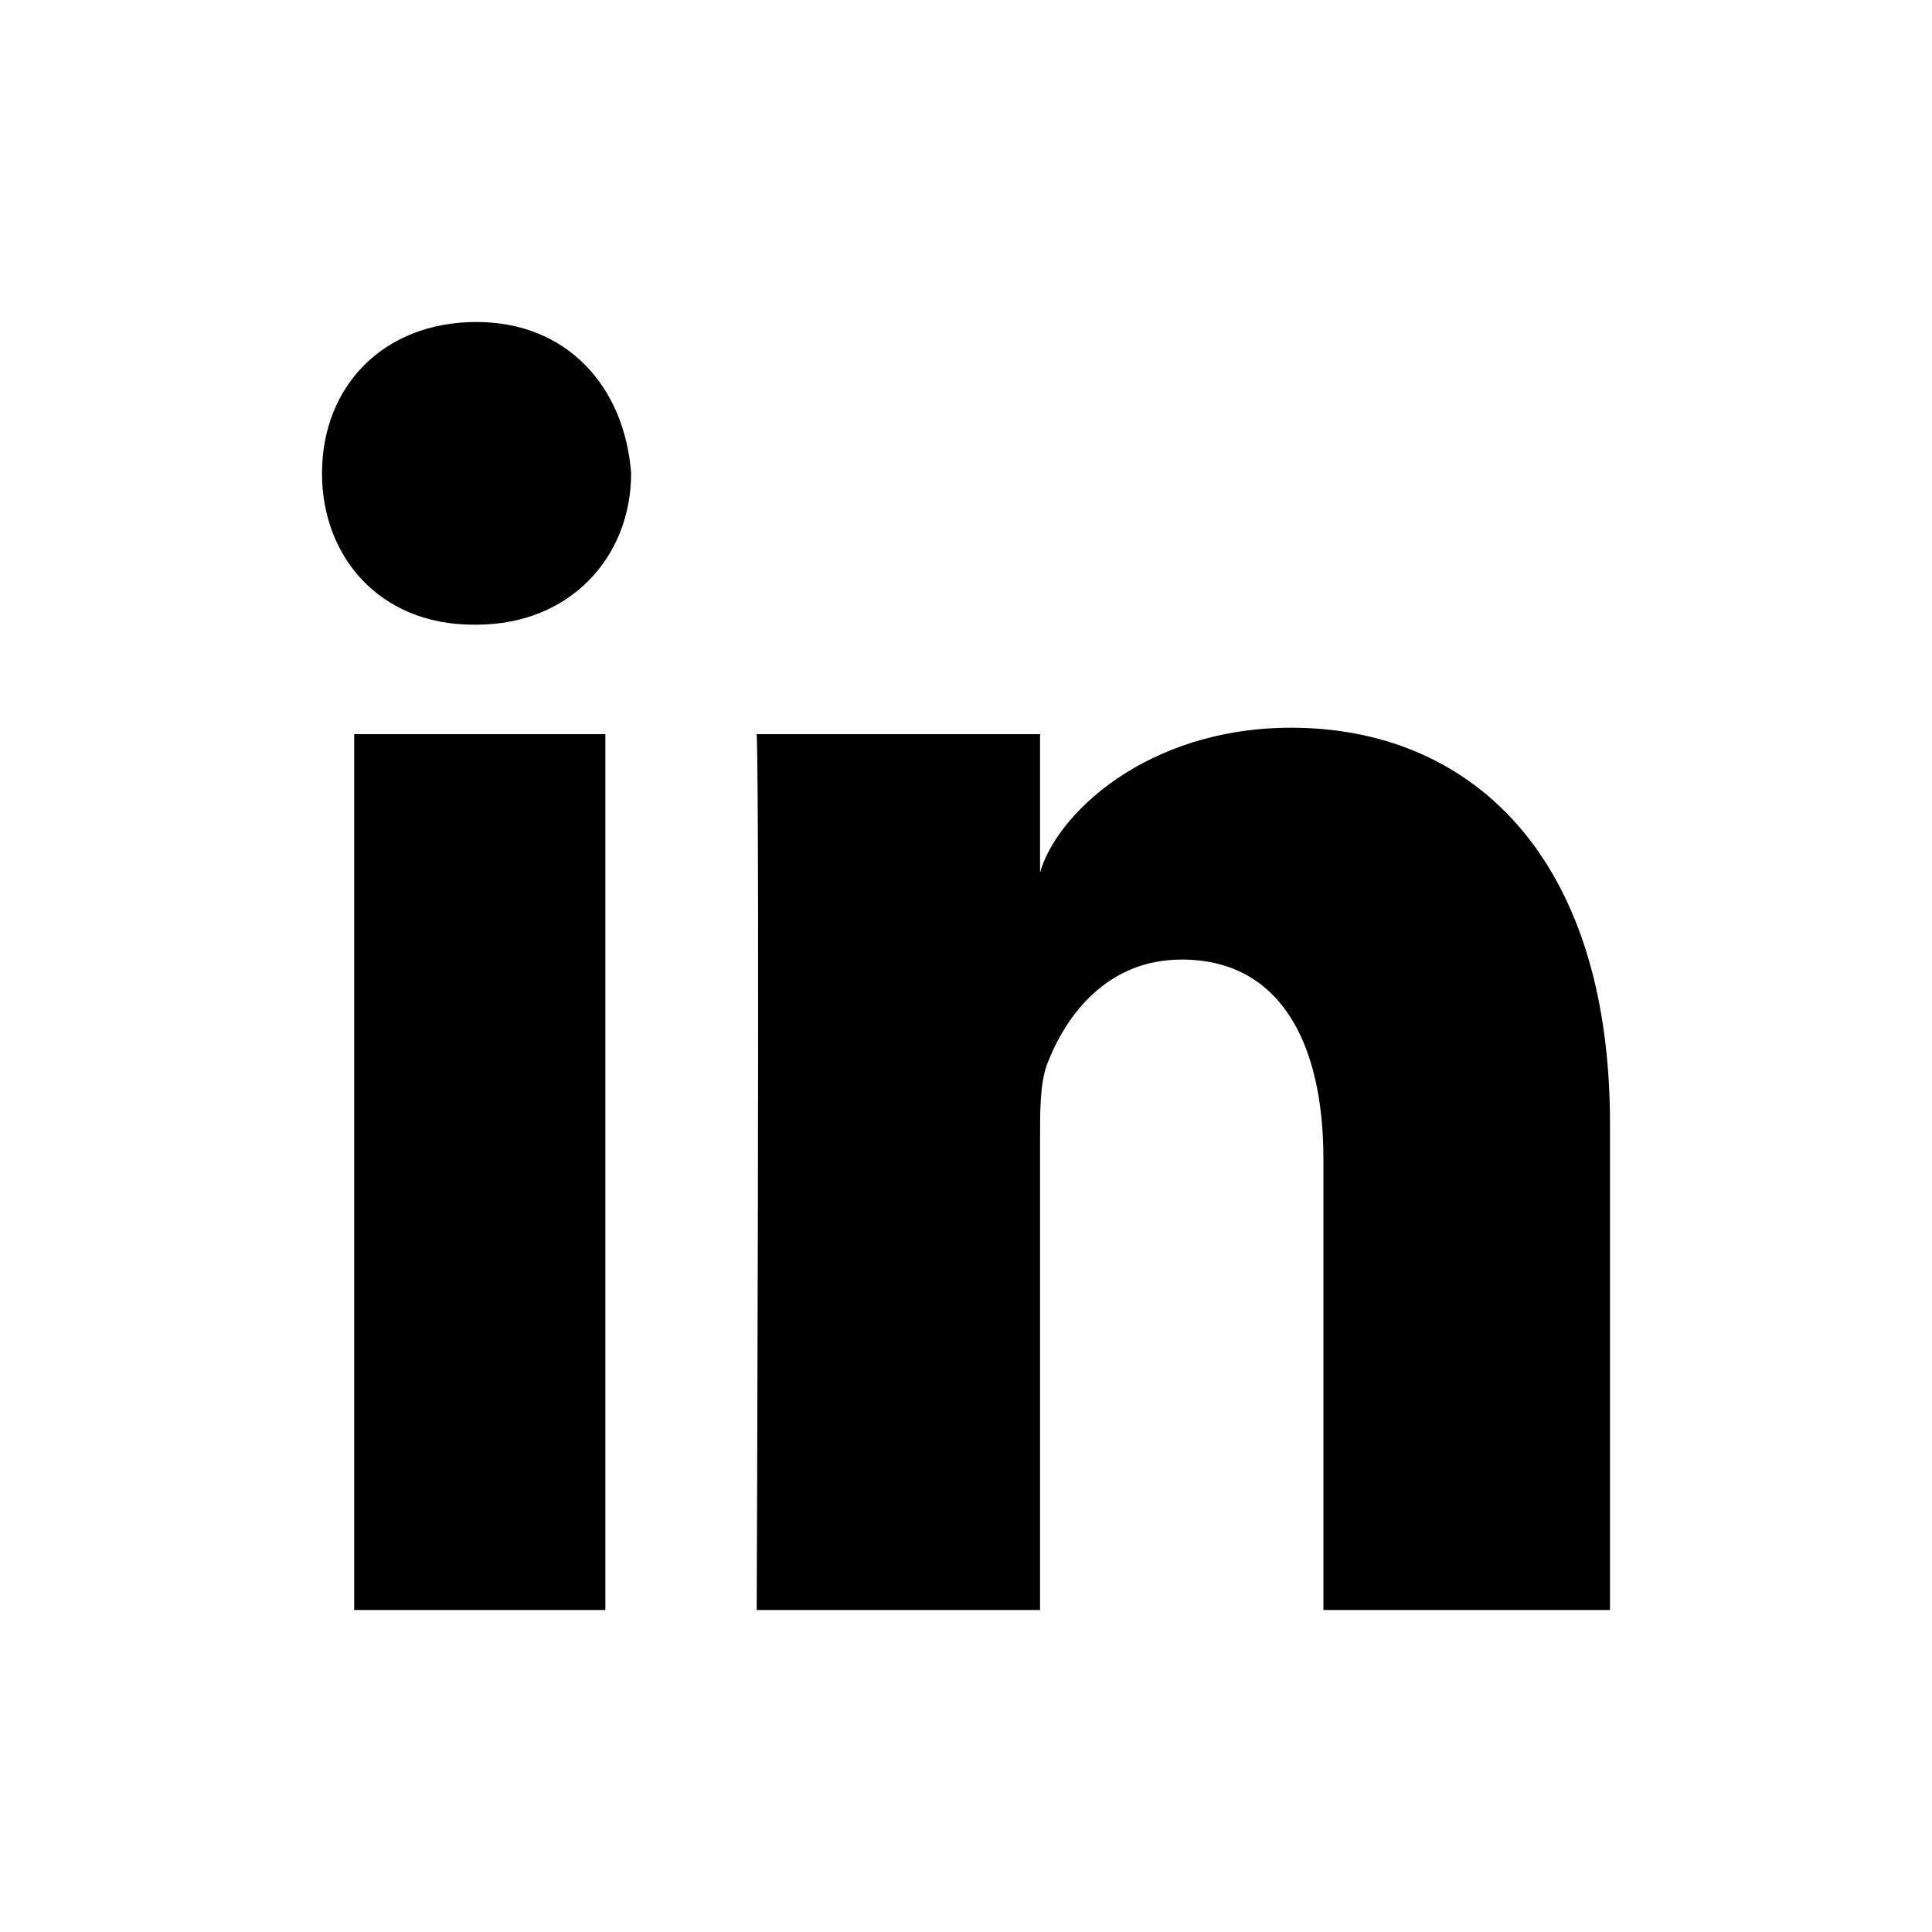
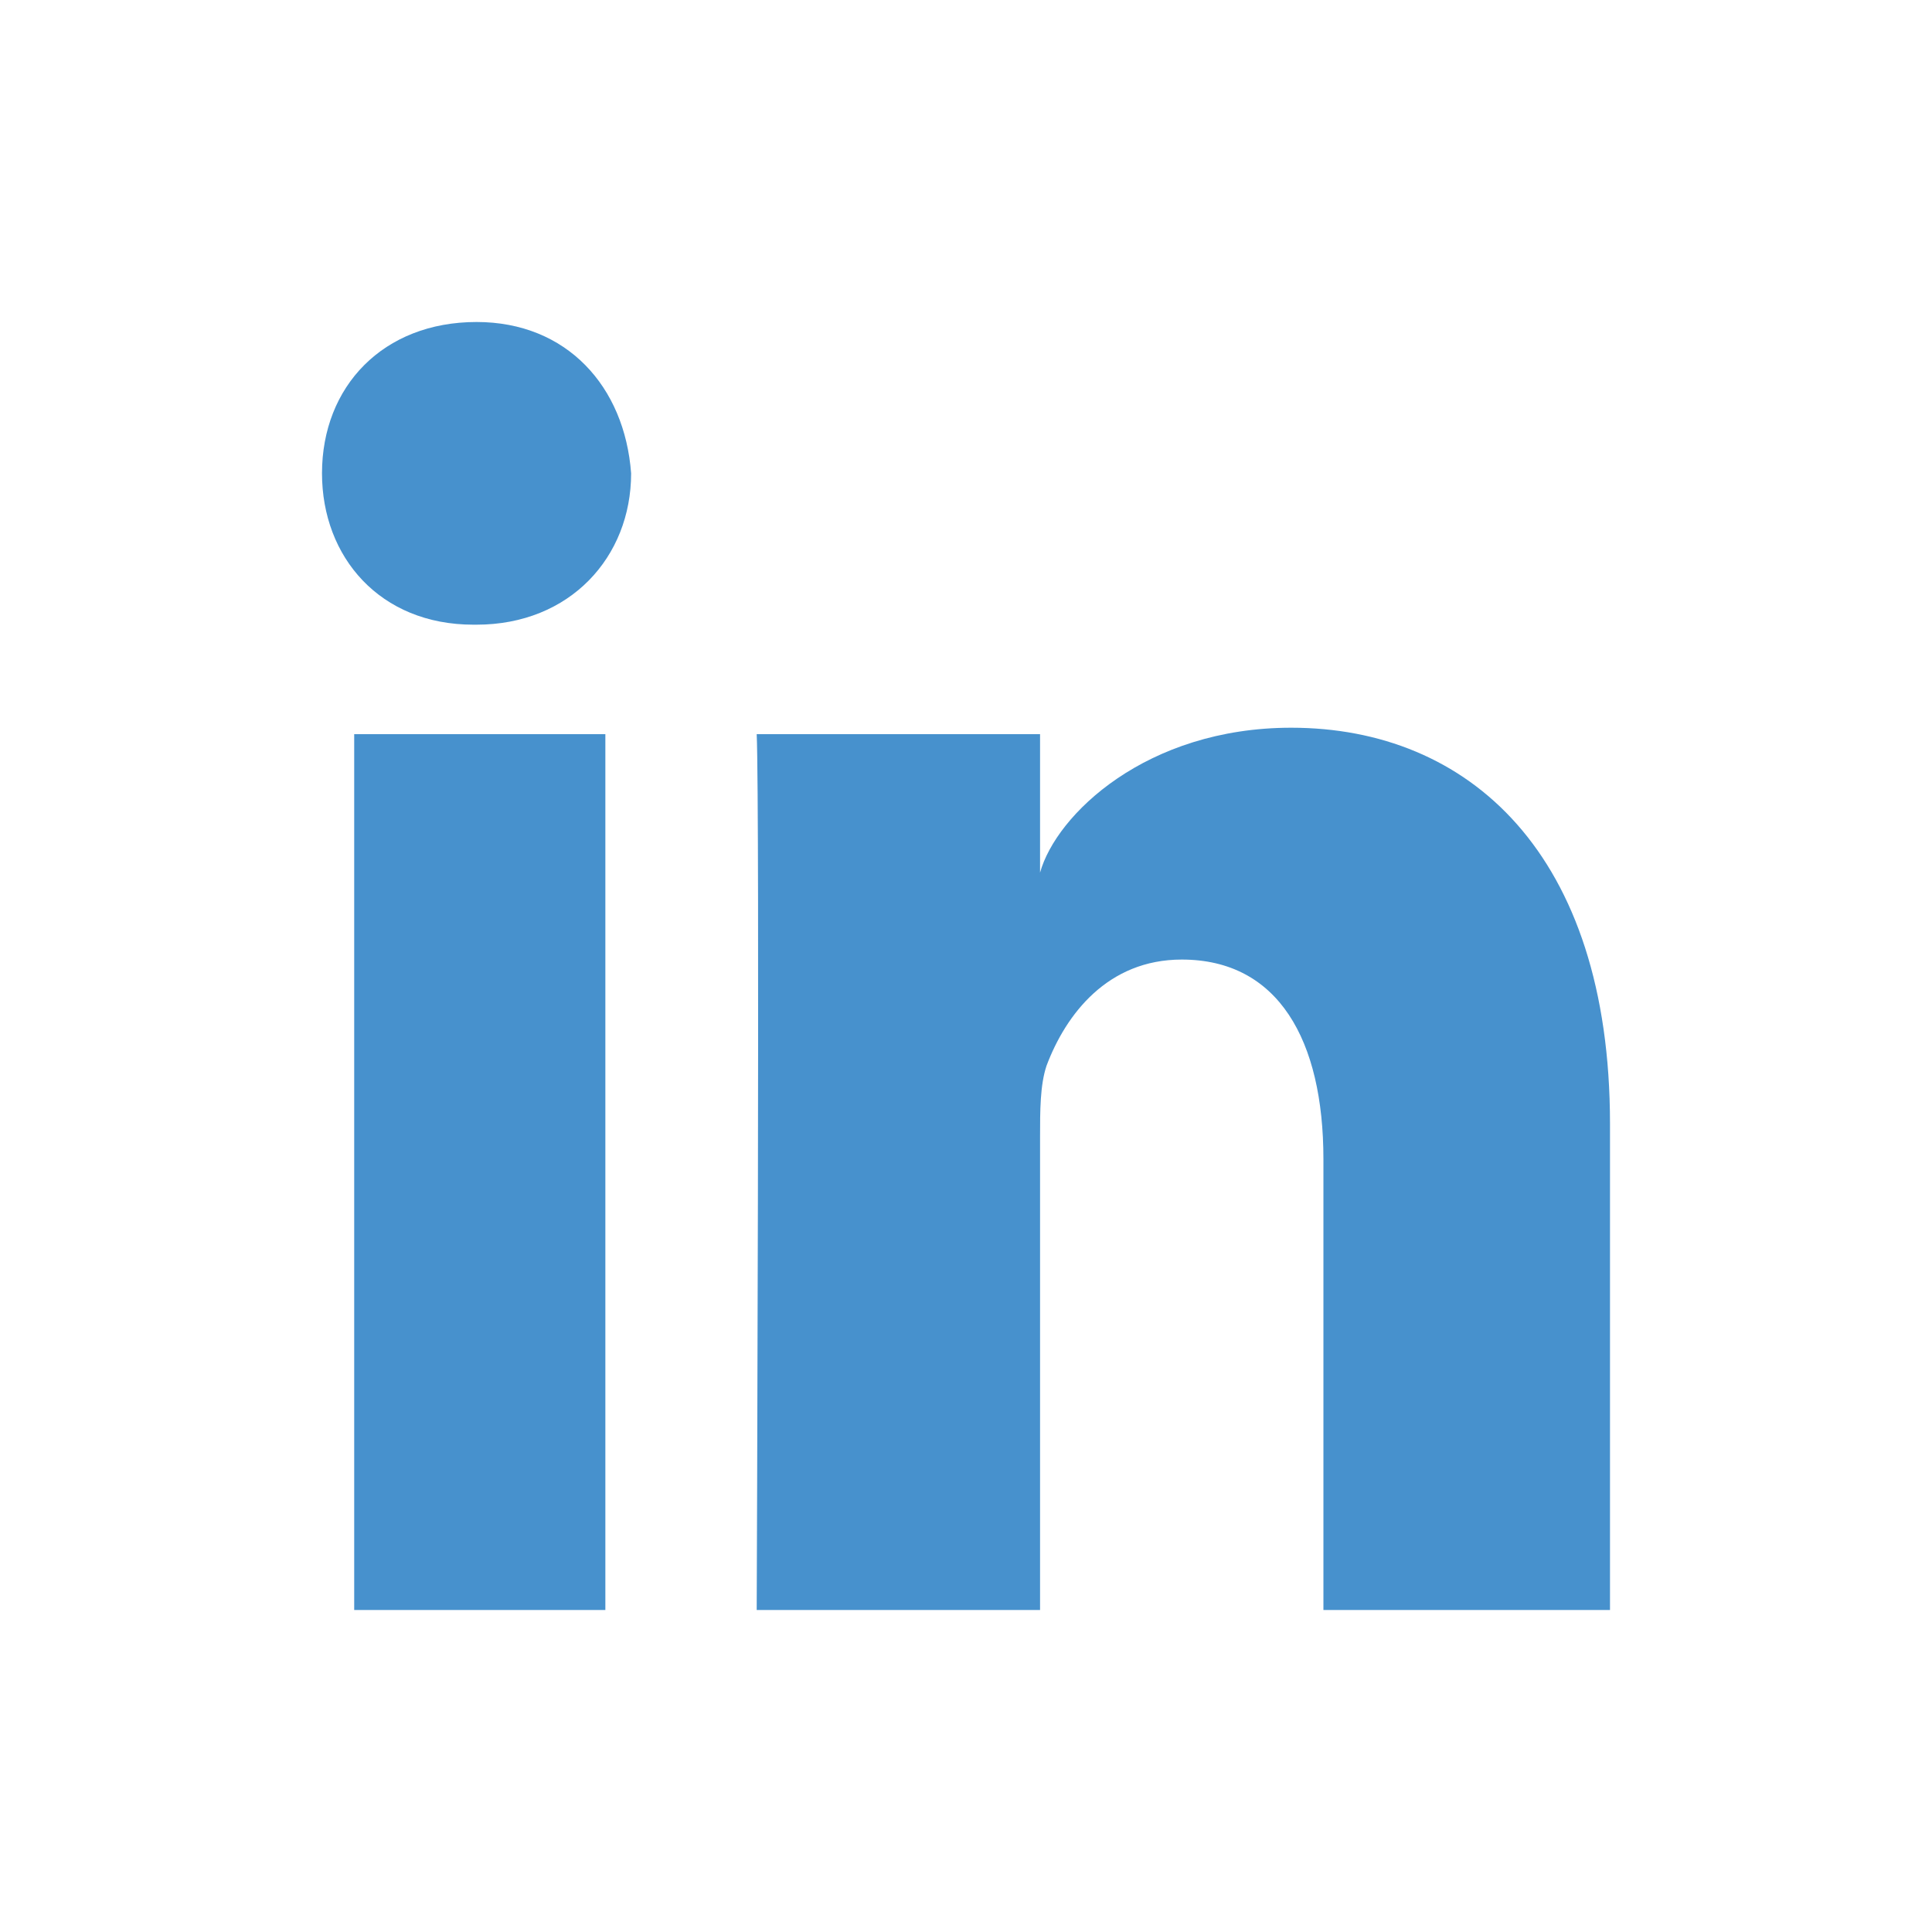
<svg xmlns="http://www.w3.org/2000/svg" viewBox="0 0 60 60">
-   <path d="M14.8 10c-2.9 0-4.8 2-4.8 4.7 0 2.6 1.8 4.7 4.7 4.7h.1c2.9 0 4.8-2.1 4.8-4.7-.2-2.7-2-4.7-4.8-4.7zM11 22.8h7.8V50H11zM40.1 22.6c-4.5 0-7.3 2.7-7.8 4.5v-4.3h-8.8c.1 2.3 0 27.2 0 27.2h8.8V35.3c0-.8 0-1.6.2-2.2.6-1.6 1.9-3.3 4.2-3.3 3 0 4.4 2.5 4.4 6.2v14H50V34.9c0-8.4-4.4-12.3-9.9-12.3z" />
+   <path fill="#4791CD" d="M14.8 10c-2.9 0-4.8 2-4.8 4.7 0 2.6 1.8 4.7 4.7 4.7h.1c2.9 0 4.8-2.1 4.8-4.7-.2-2.7-2-4.7-4.8-4.7zM11 22.8h7.8V50H11zM40.1 22.6c-4.5 0-7.3 2.7-7.8 4.5v-4.3h-8.8c.1 2.3 0 27.2 0 27.2h8.8V35.3c0-.8 0-1.6.2-2.2.6-1.6 1.9-3.3 4.2-3.3 3 0 4.4 2.5 4.4 6.2v14H50V34.9c0-8.4-4.4-12.3-9.9-12.3z" />
</svg>
